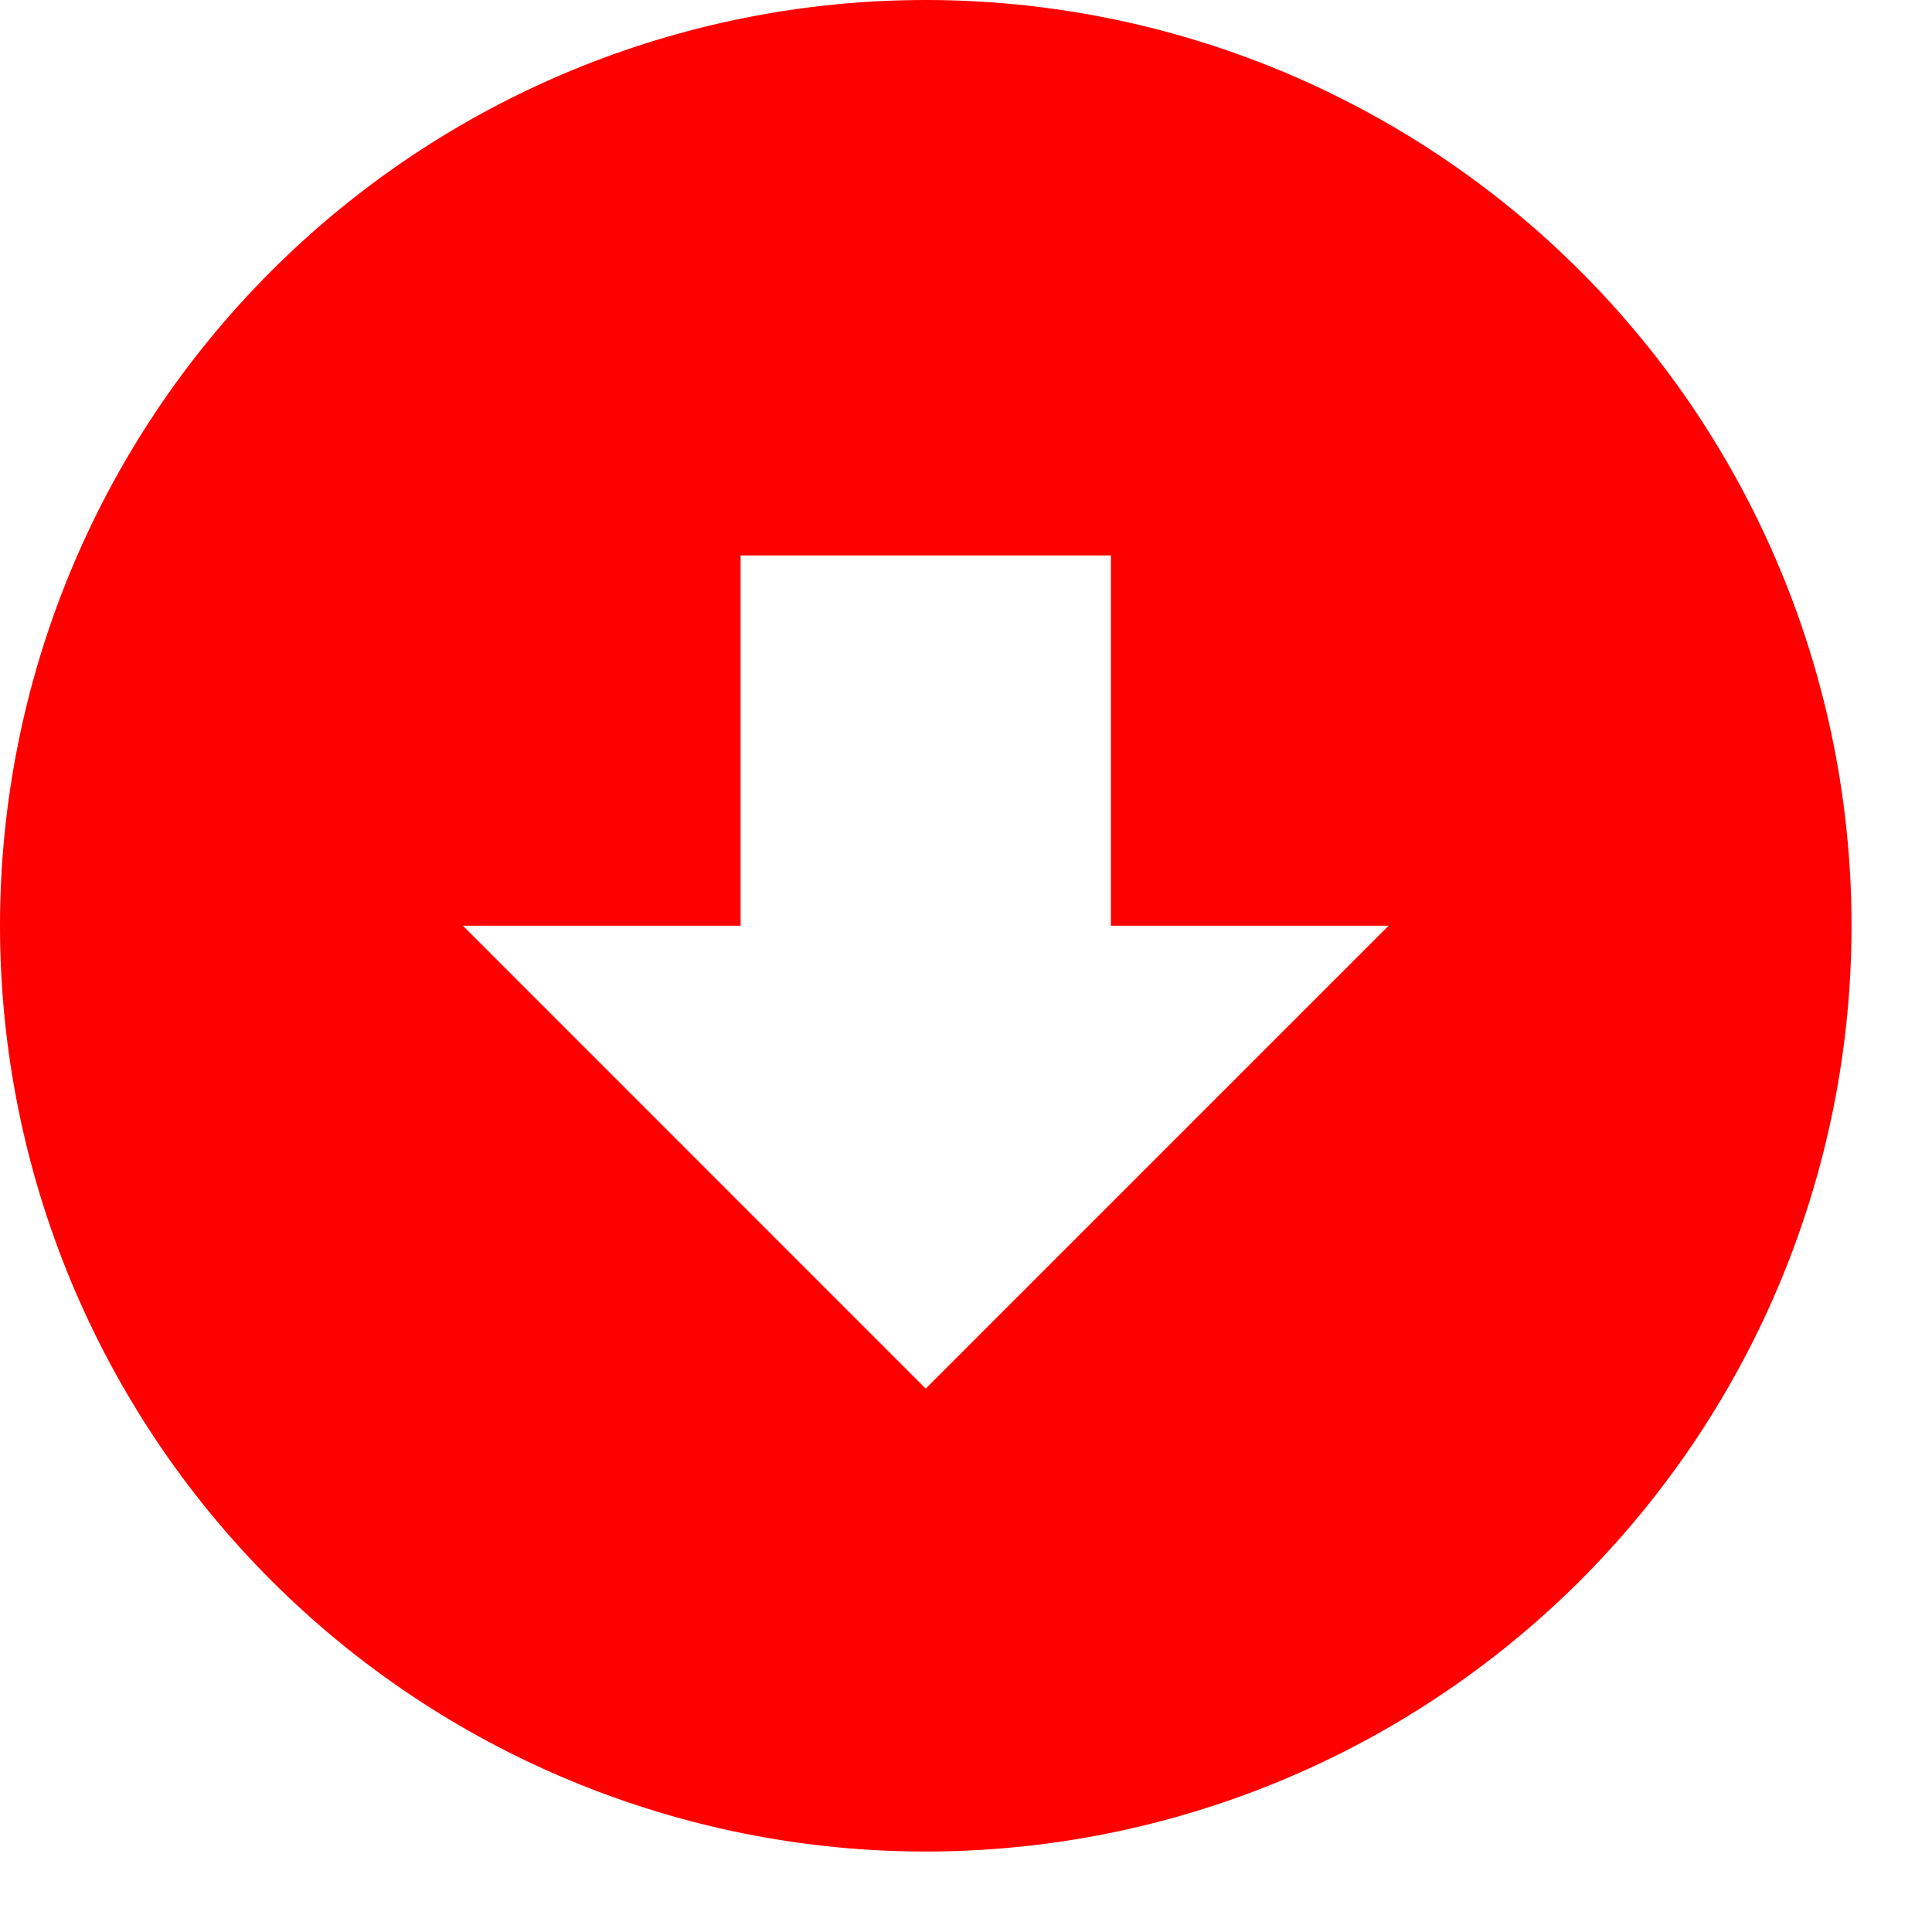
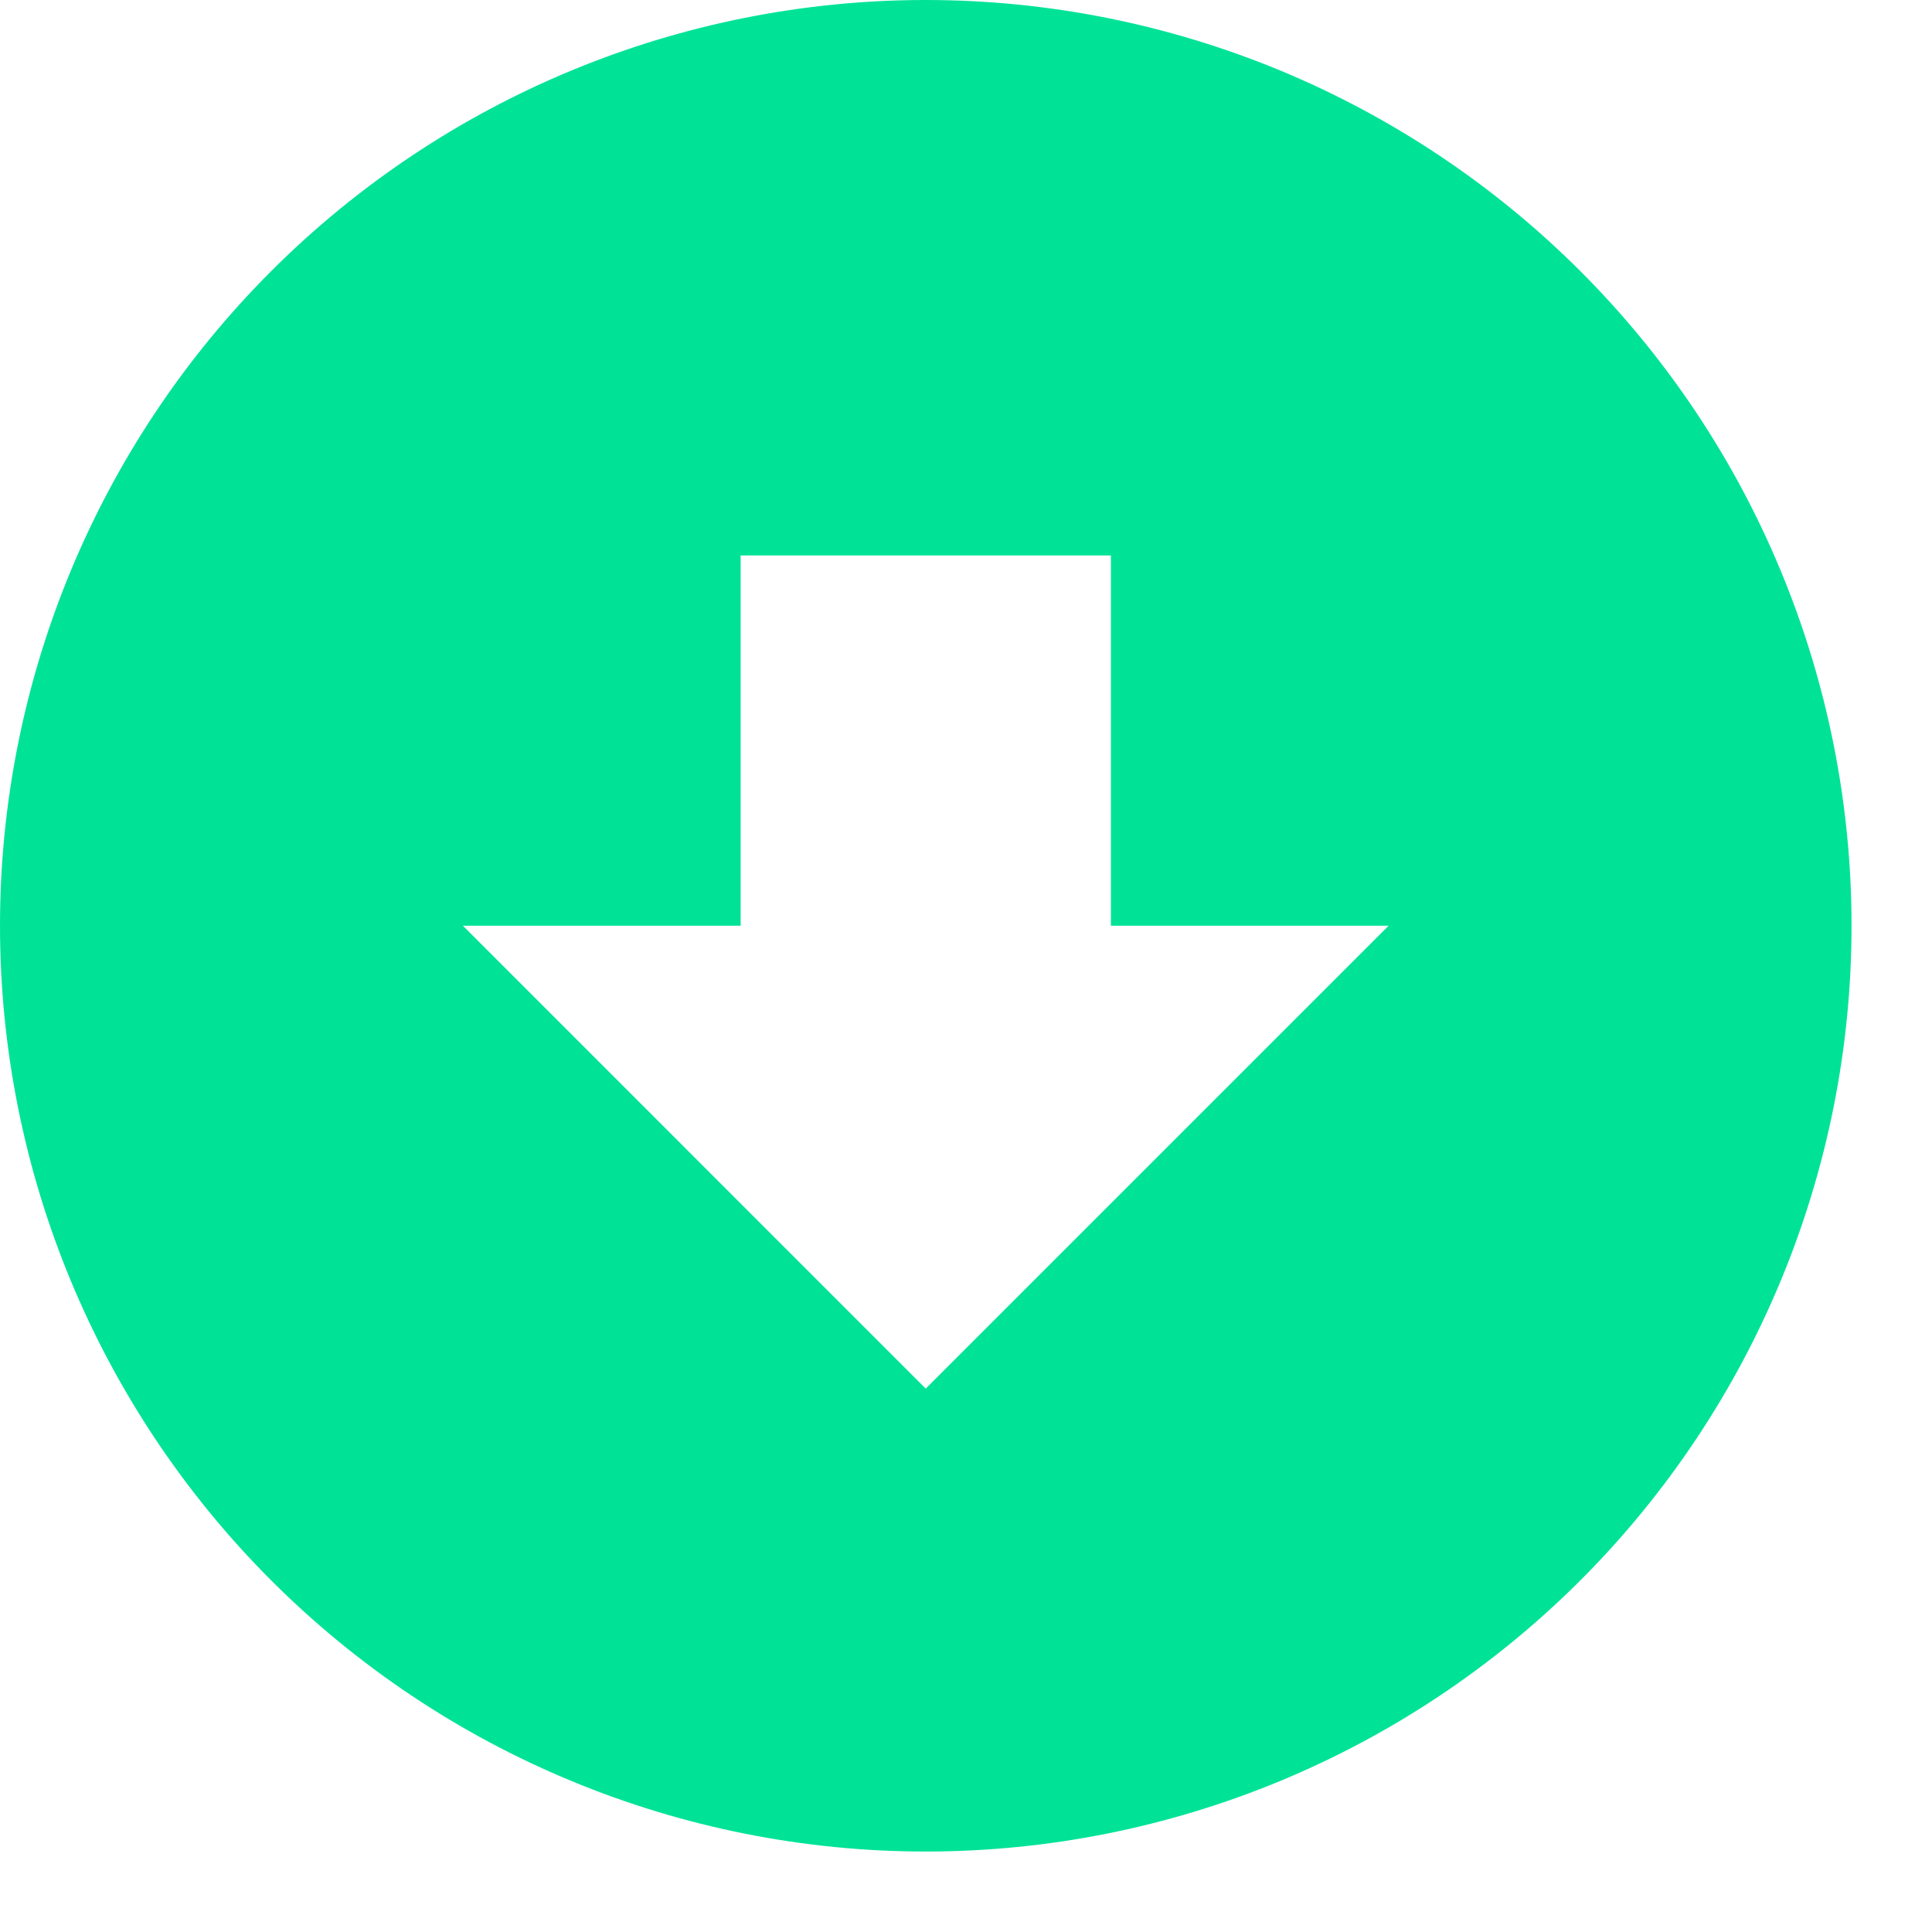
<svg xmlns="http://www.w3.org/2000/svg" width="20" height="20" viewBox="0 0 20 20" fill="none">
-   <path d="M9.583 0C10.842 0 12.088 0.248 13.251 0.729C14.413 1.211 15.47 1.917 16.36 2.807C17.25 3.697 17.956 4.753 18.437 5.916C18.919 7.079 19.167 8.325 19.167 9.583C19.167 12.125 18.157 14.562 16.36 16.36C14.562 18.157 12.125 19.167 9.583 19.167C8.325 19.167 7.079 18.919 5.916 18.437C4.753 17.956 3.697 17.25 2.807 16.36C1.01 14.562 0 12.125 0 9.583C0 7.042 1.01 4.604 2.807 2.807C4.604 1.01 7.042 0 9.583 0ZM9.583 14.375L14.375 9.583H11.5V5.75H7.667V9.583H4.792L9.583 14.375Z" fill="#FF0000" />
+   <path d="M9.583 0C10.842 0 12.088 0.248 13.251 0.729C14.413 1.211 15.47 1.917 16.36 2.807C17.25 3.697 17.956 4.753 18.437 5.916C18.919 7.079 19.167 8.325 19.167 9.583C19.167 12.125 18.157 14.562 16.36 16.36C14.562 18.157 12.125 19.167 9.583 19.167C8.325 19.167 7.079 18.919 5.916 18.437C4.753 17.956 3.697 17.25 2.807 16.36C1.01 14.562 0 12.125 0 9.583C0 7.042 1.01 4.604 2.807 2.807C4.604 1.01 7.042 0 9.583 0ZM9.583 14.375L14.375 9.583H11.5V5.75H7.667V9.583H4.792L9.583 14.375Z" fill="#00e396" />
</svg>
